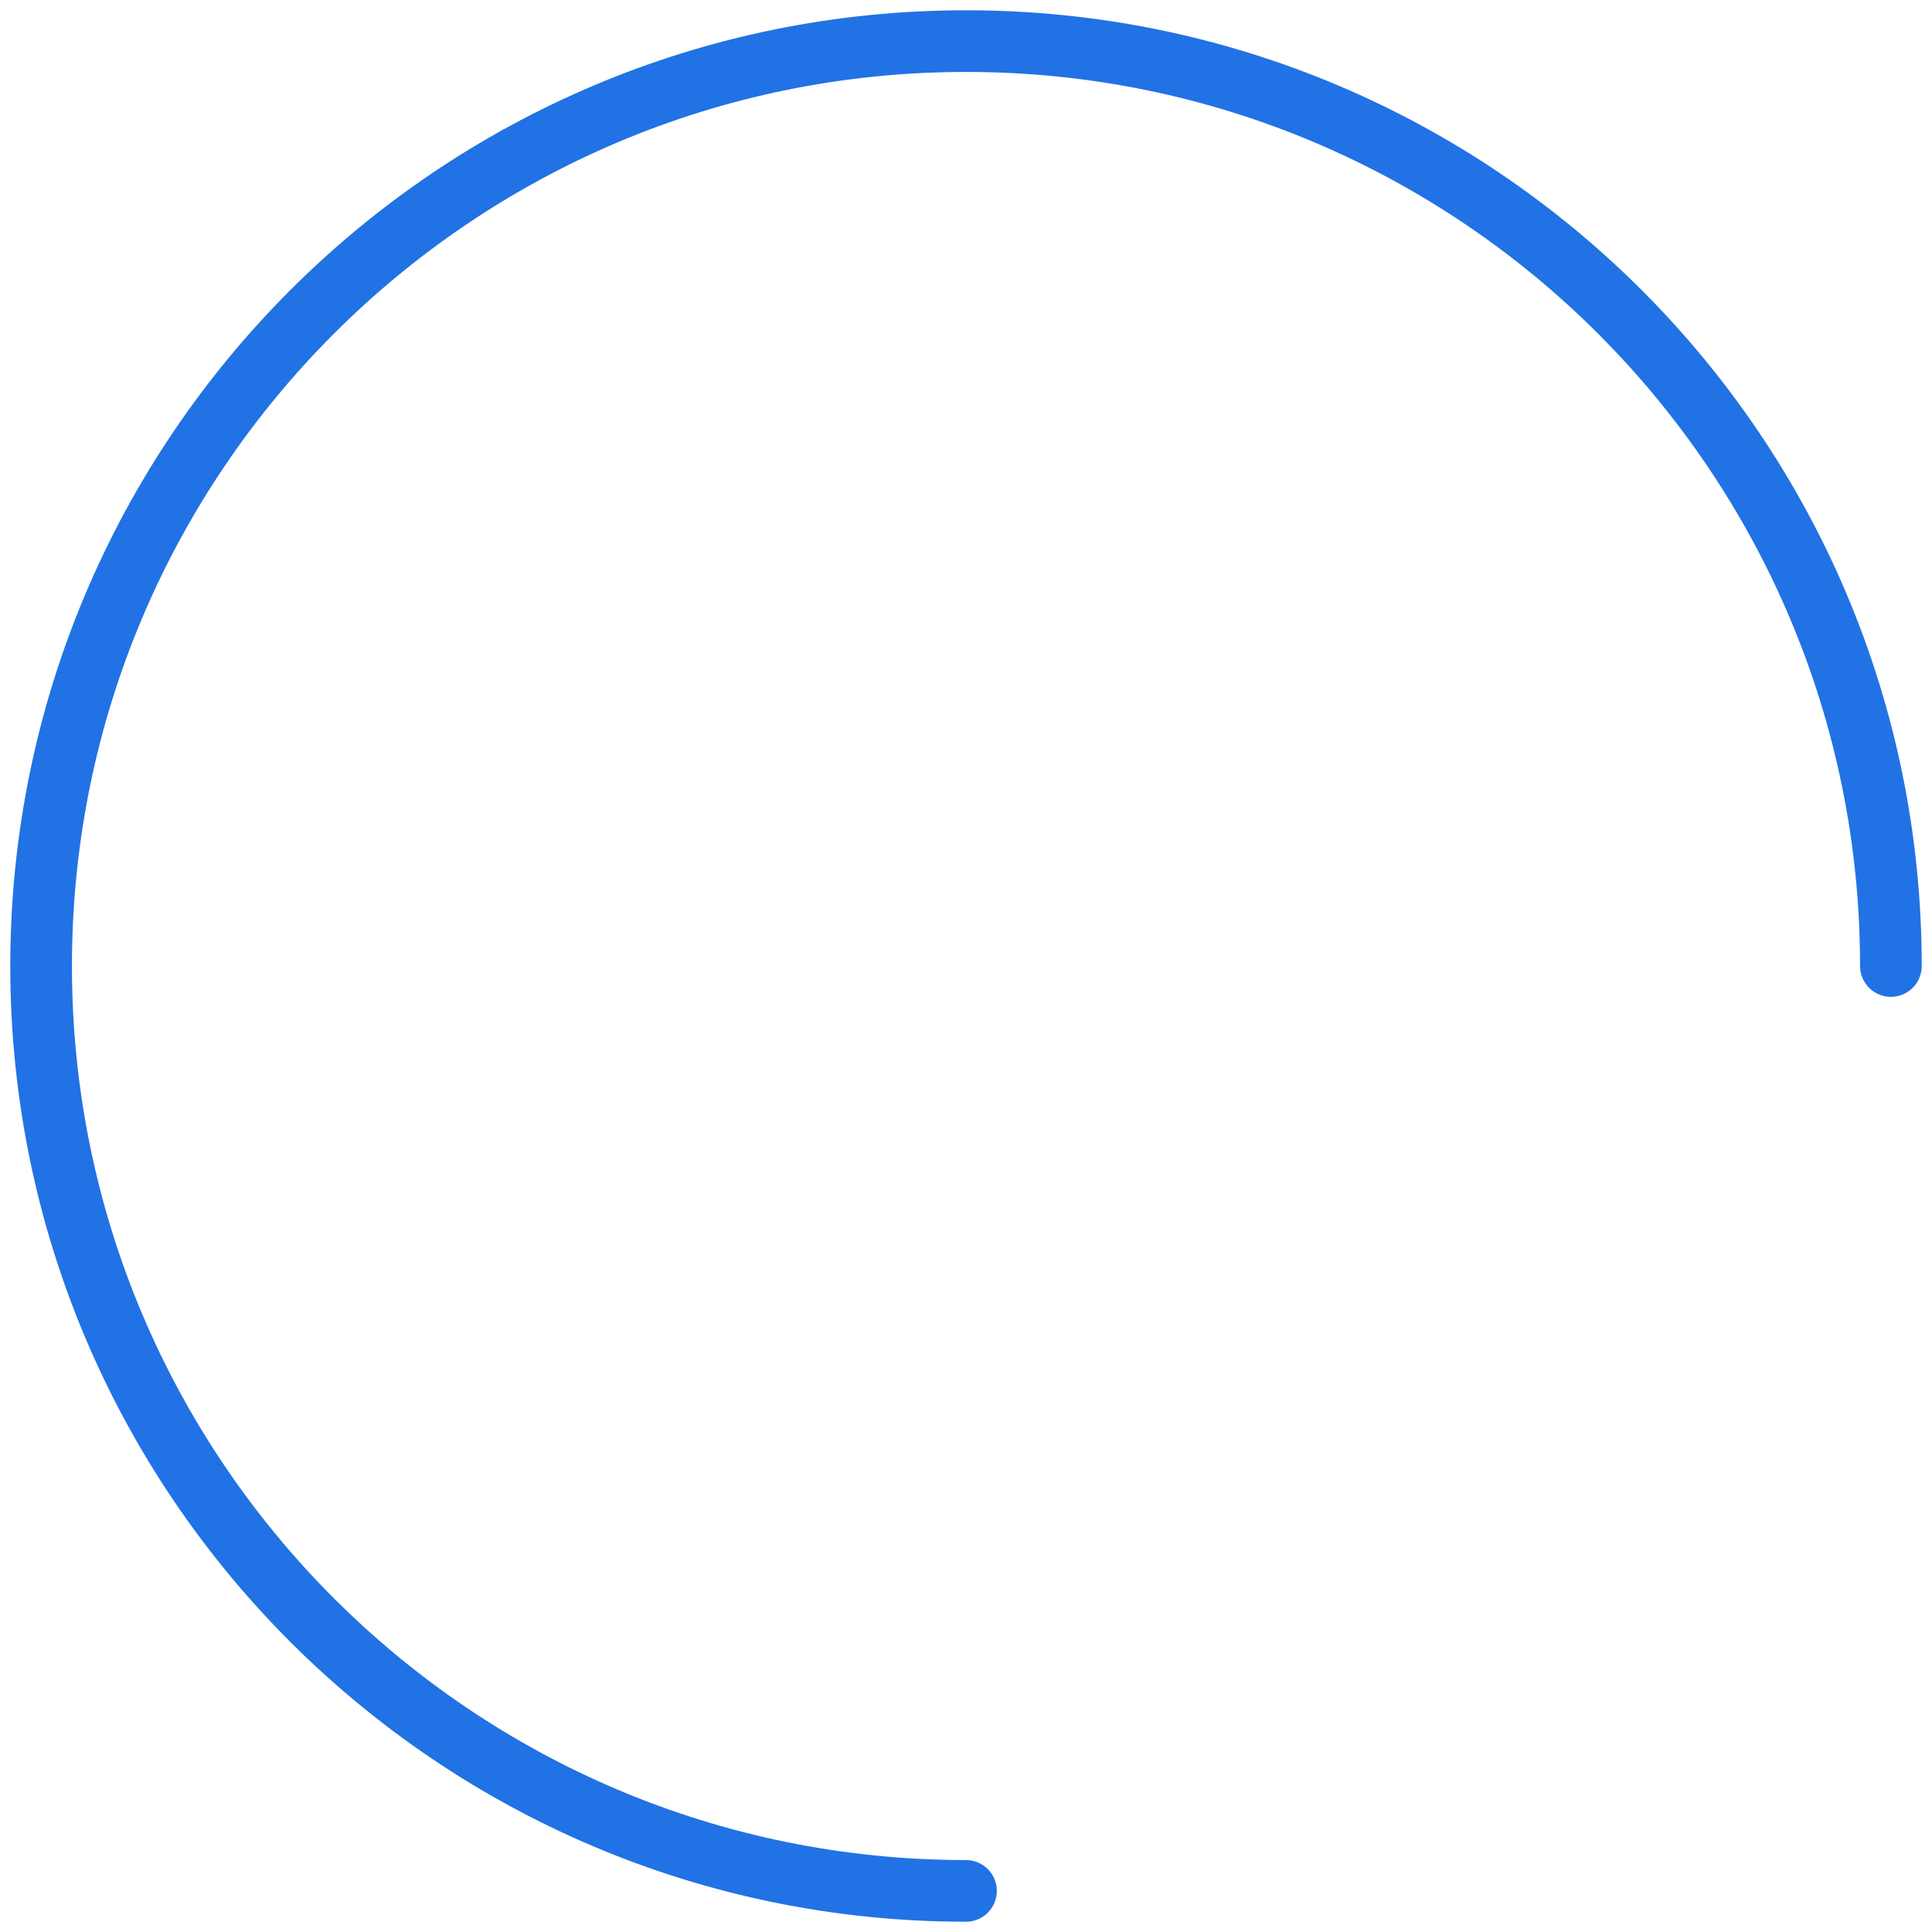
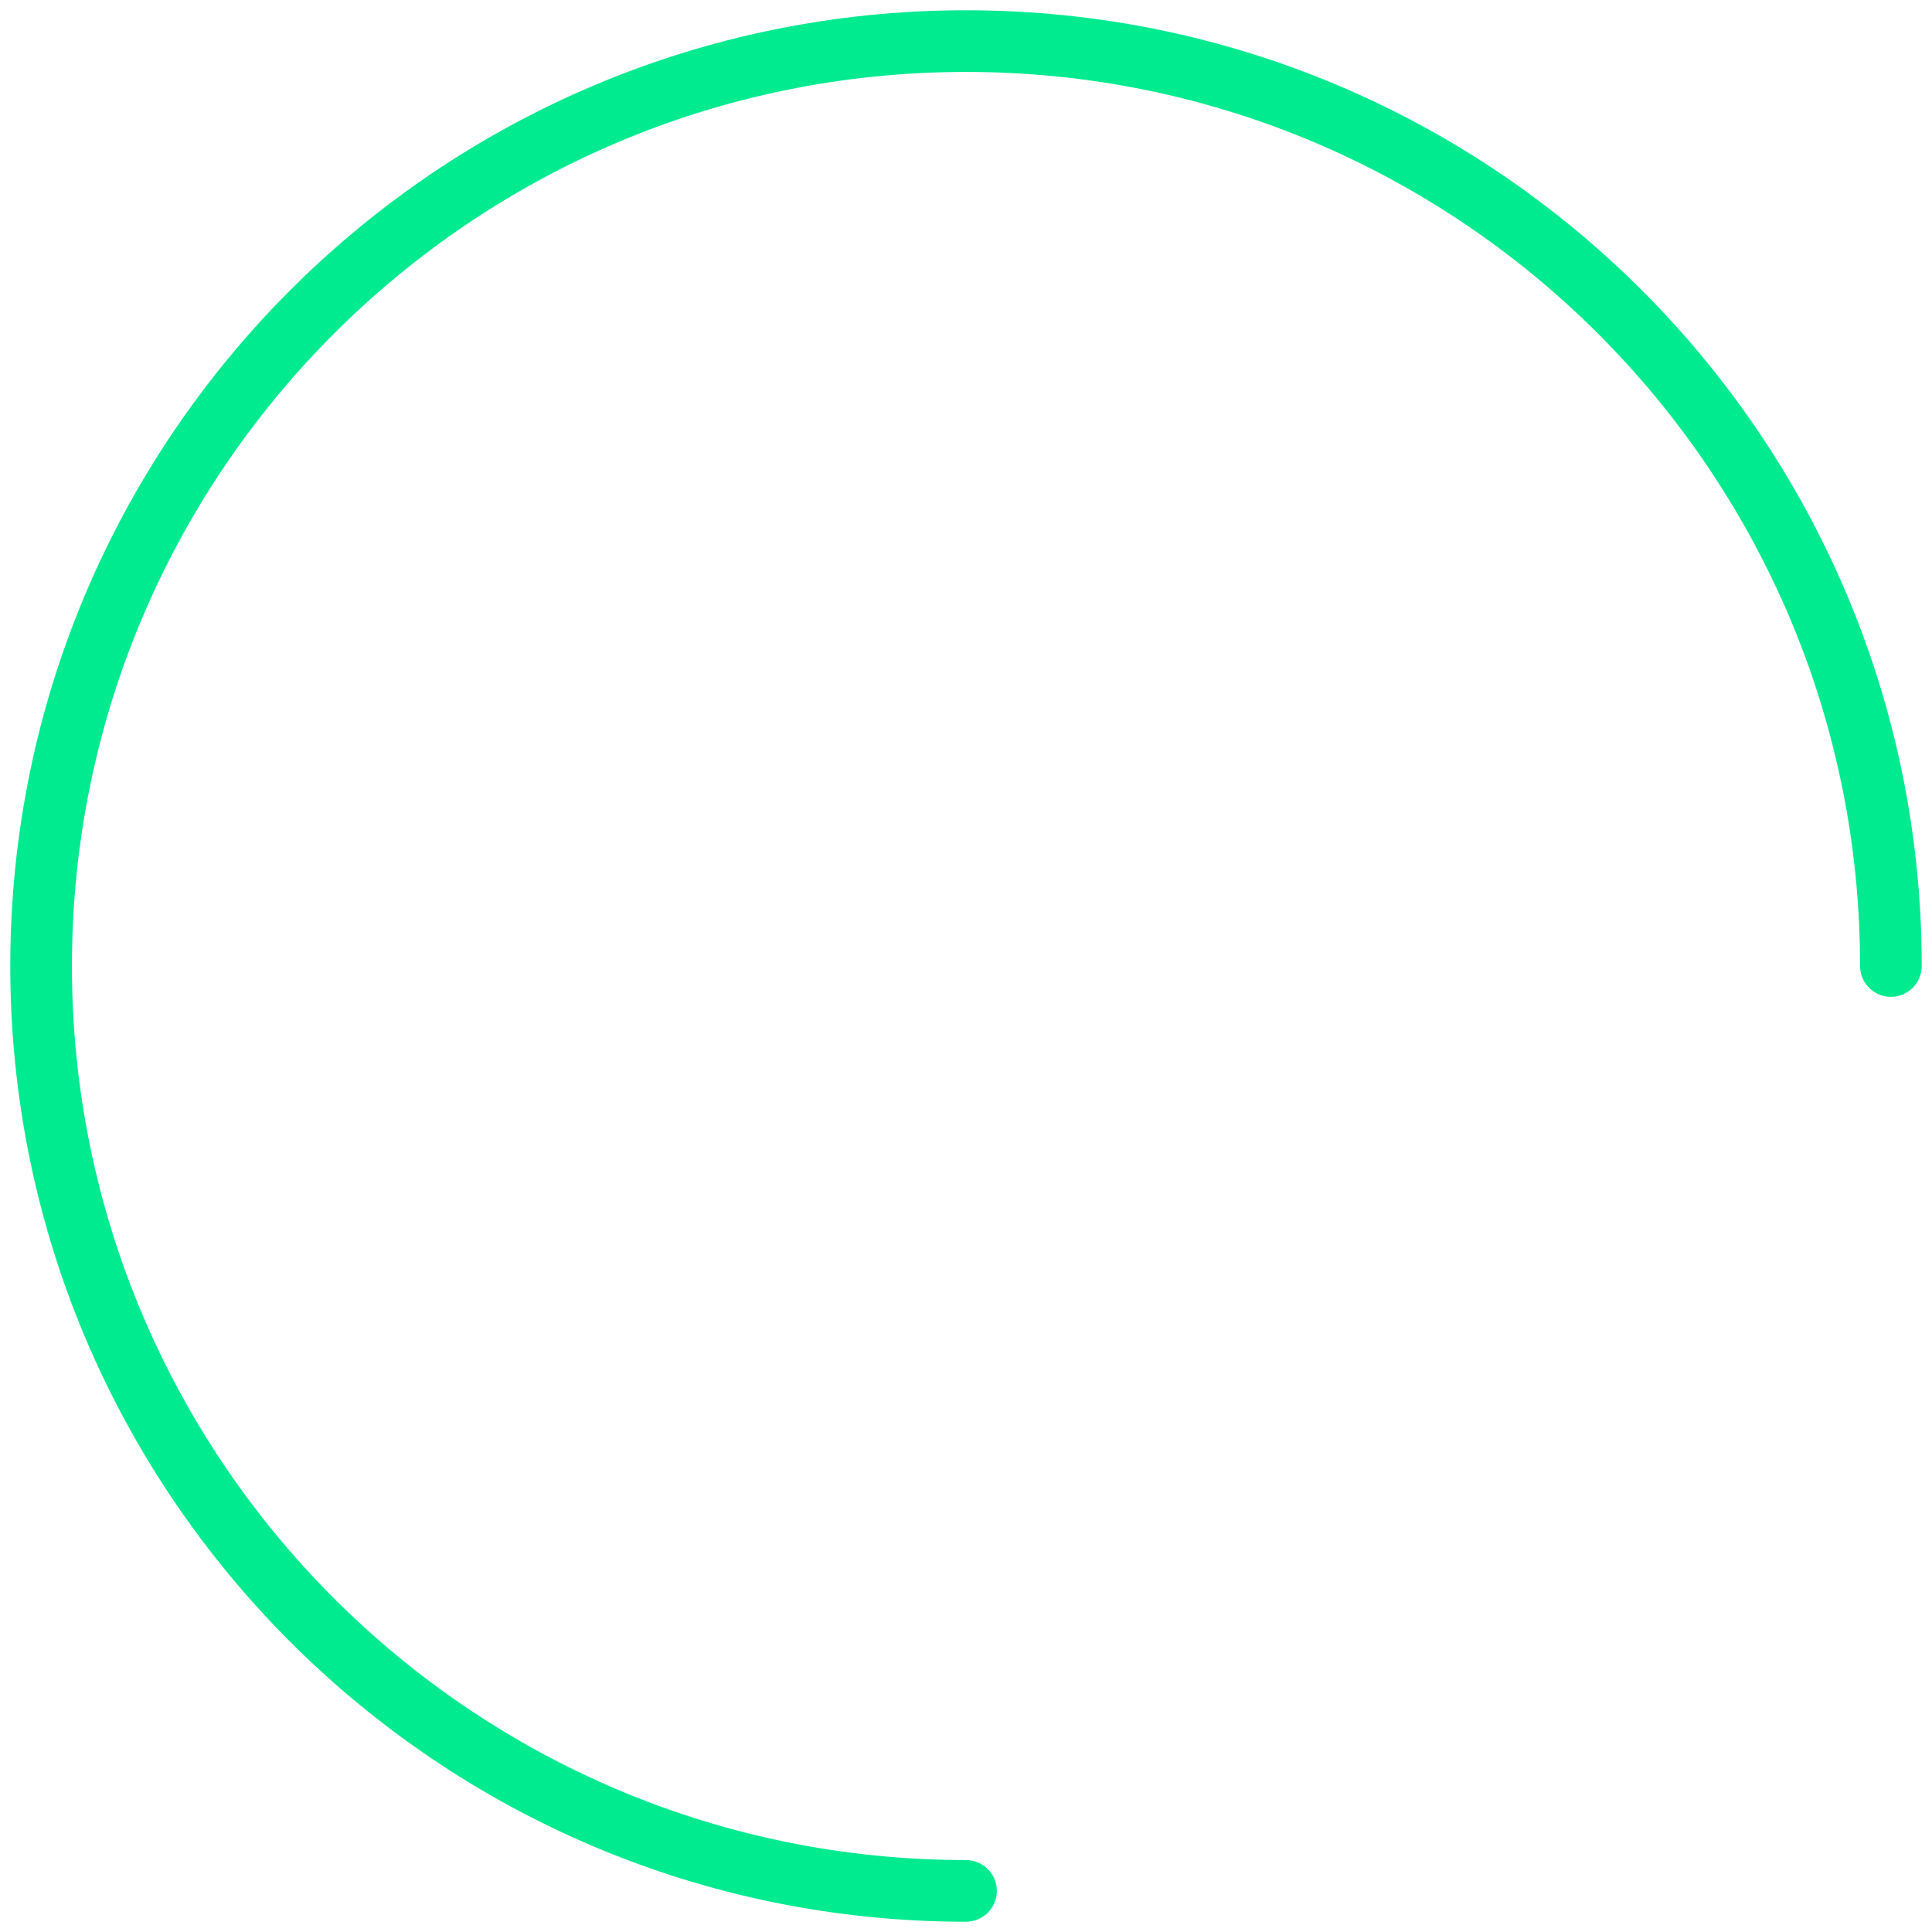
- <svg xmlns="http://www.w3.org/2000/svg" width="94" height="94" viewBox="0 0 94 94" fill="none">
-   <path d="M92 47C92 22.147 71.853 2 47 2C22.147 2 2 22.147 2 47C2 71.853 22.147 92 47 92" stroke="#2172E5" stroke-width="3" stroke-linecap="round" stroke-linejoin="round" />
+ <svg xmlns="http://www.w3.org/2000/svg" id="svg4" version="1.1" fill="none" viewBox="0 0 94 94" height="94" width="94">
+   <defs id="defs8" />
+   <path style="stroke:#00ea90;stroke-opacity:1" id="path2" stroke-linejoin="round" stroke-linecap="round" stroke-width="3" stroke="#2172E5" d="M92 47C92 22.147 71.853 2 47 2C22.147 2 2 22.147 2 47C2 71.853 22.147 92 47 92" />
</svg>
